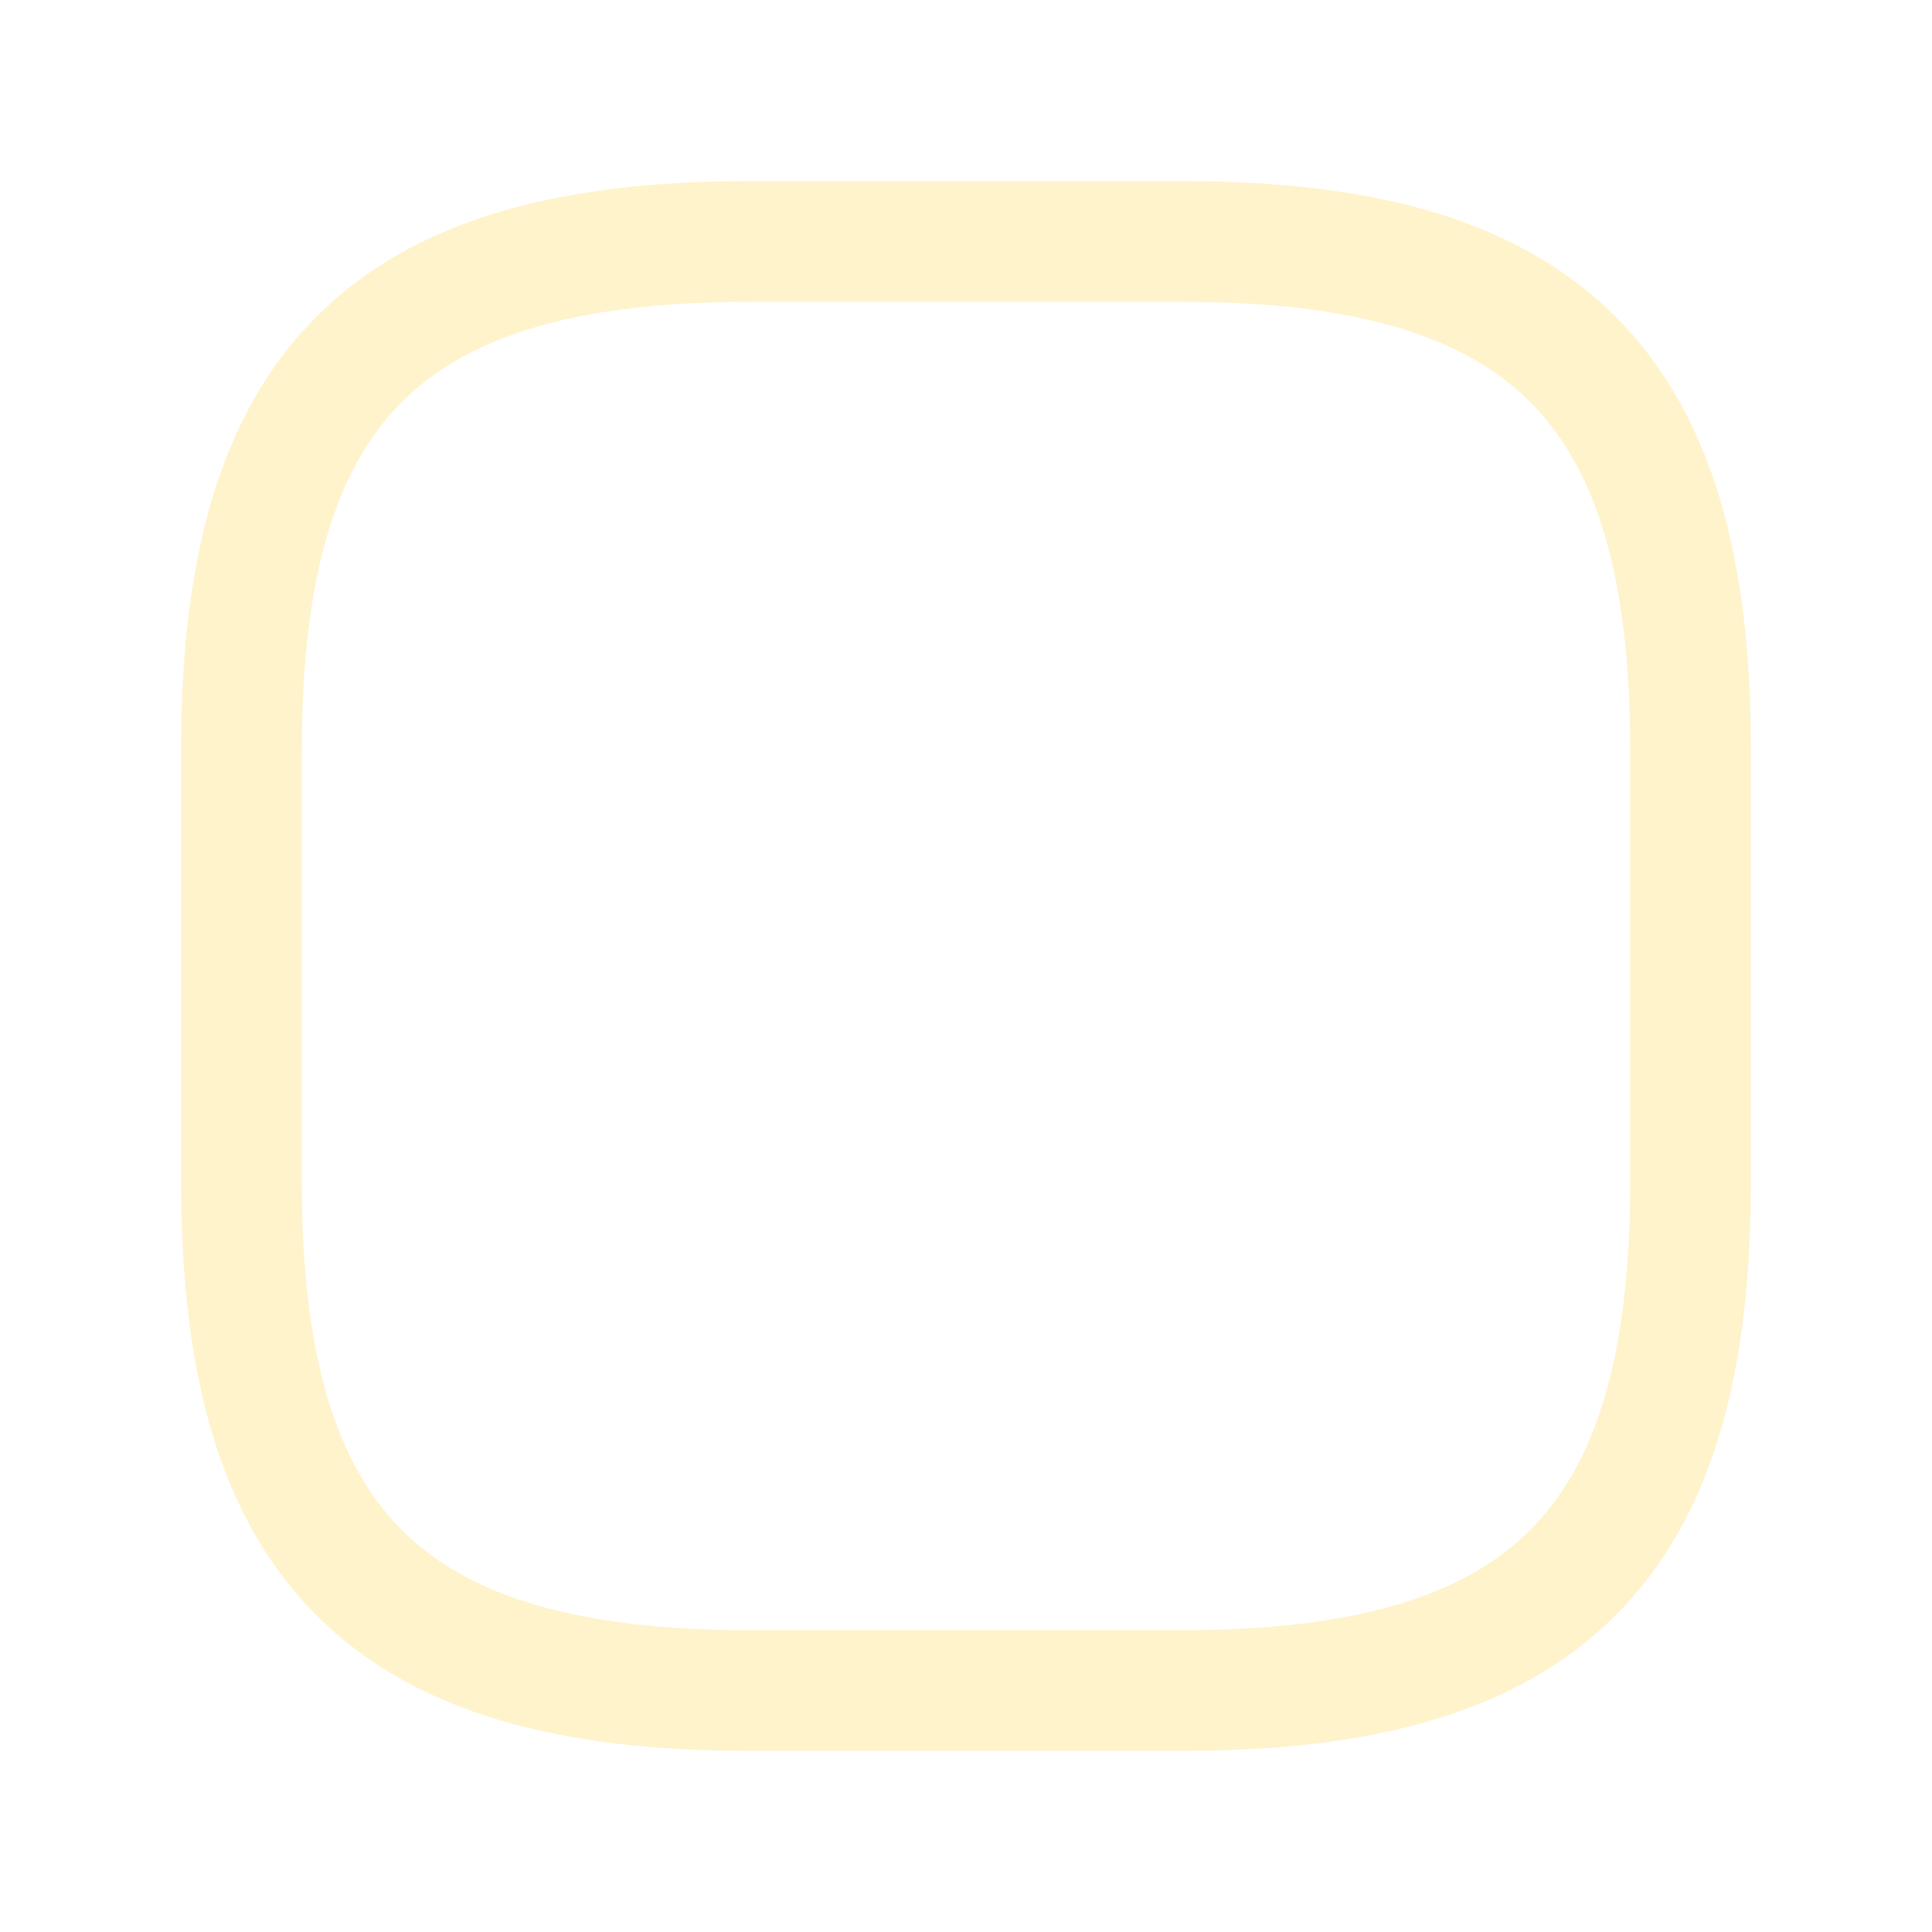
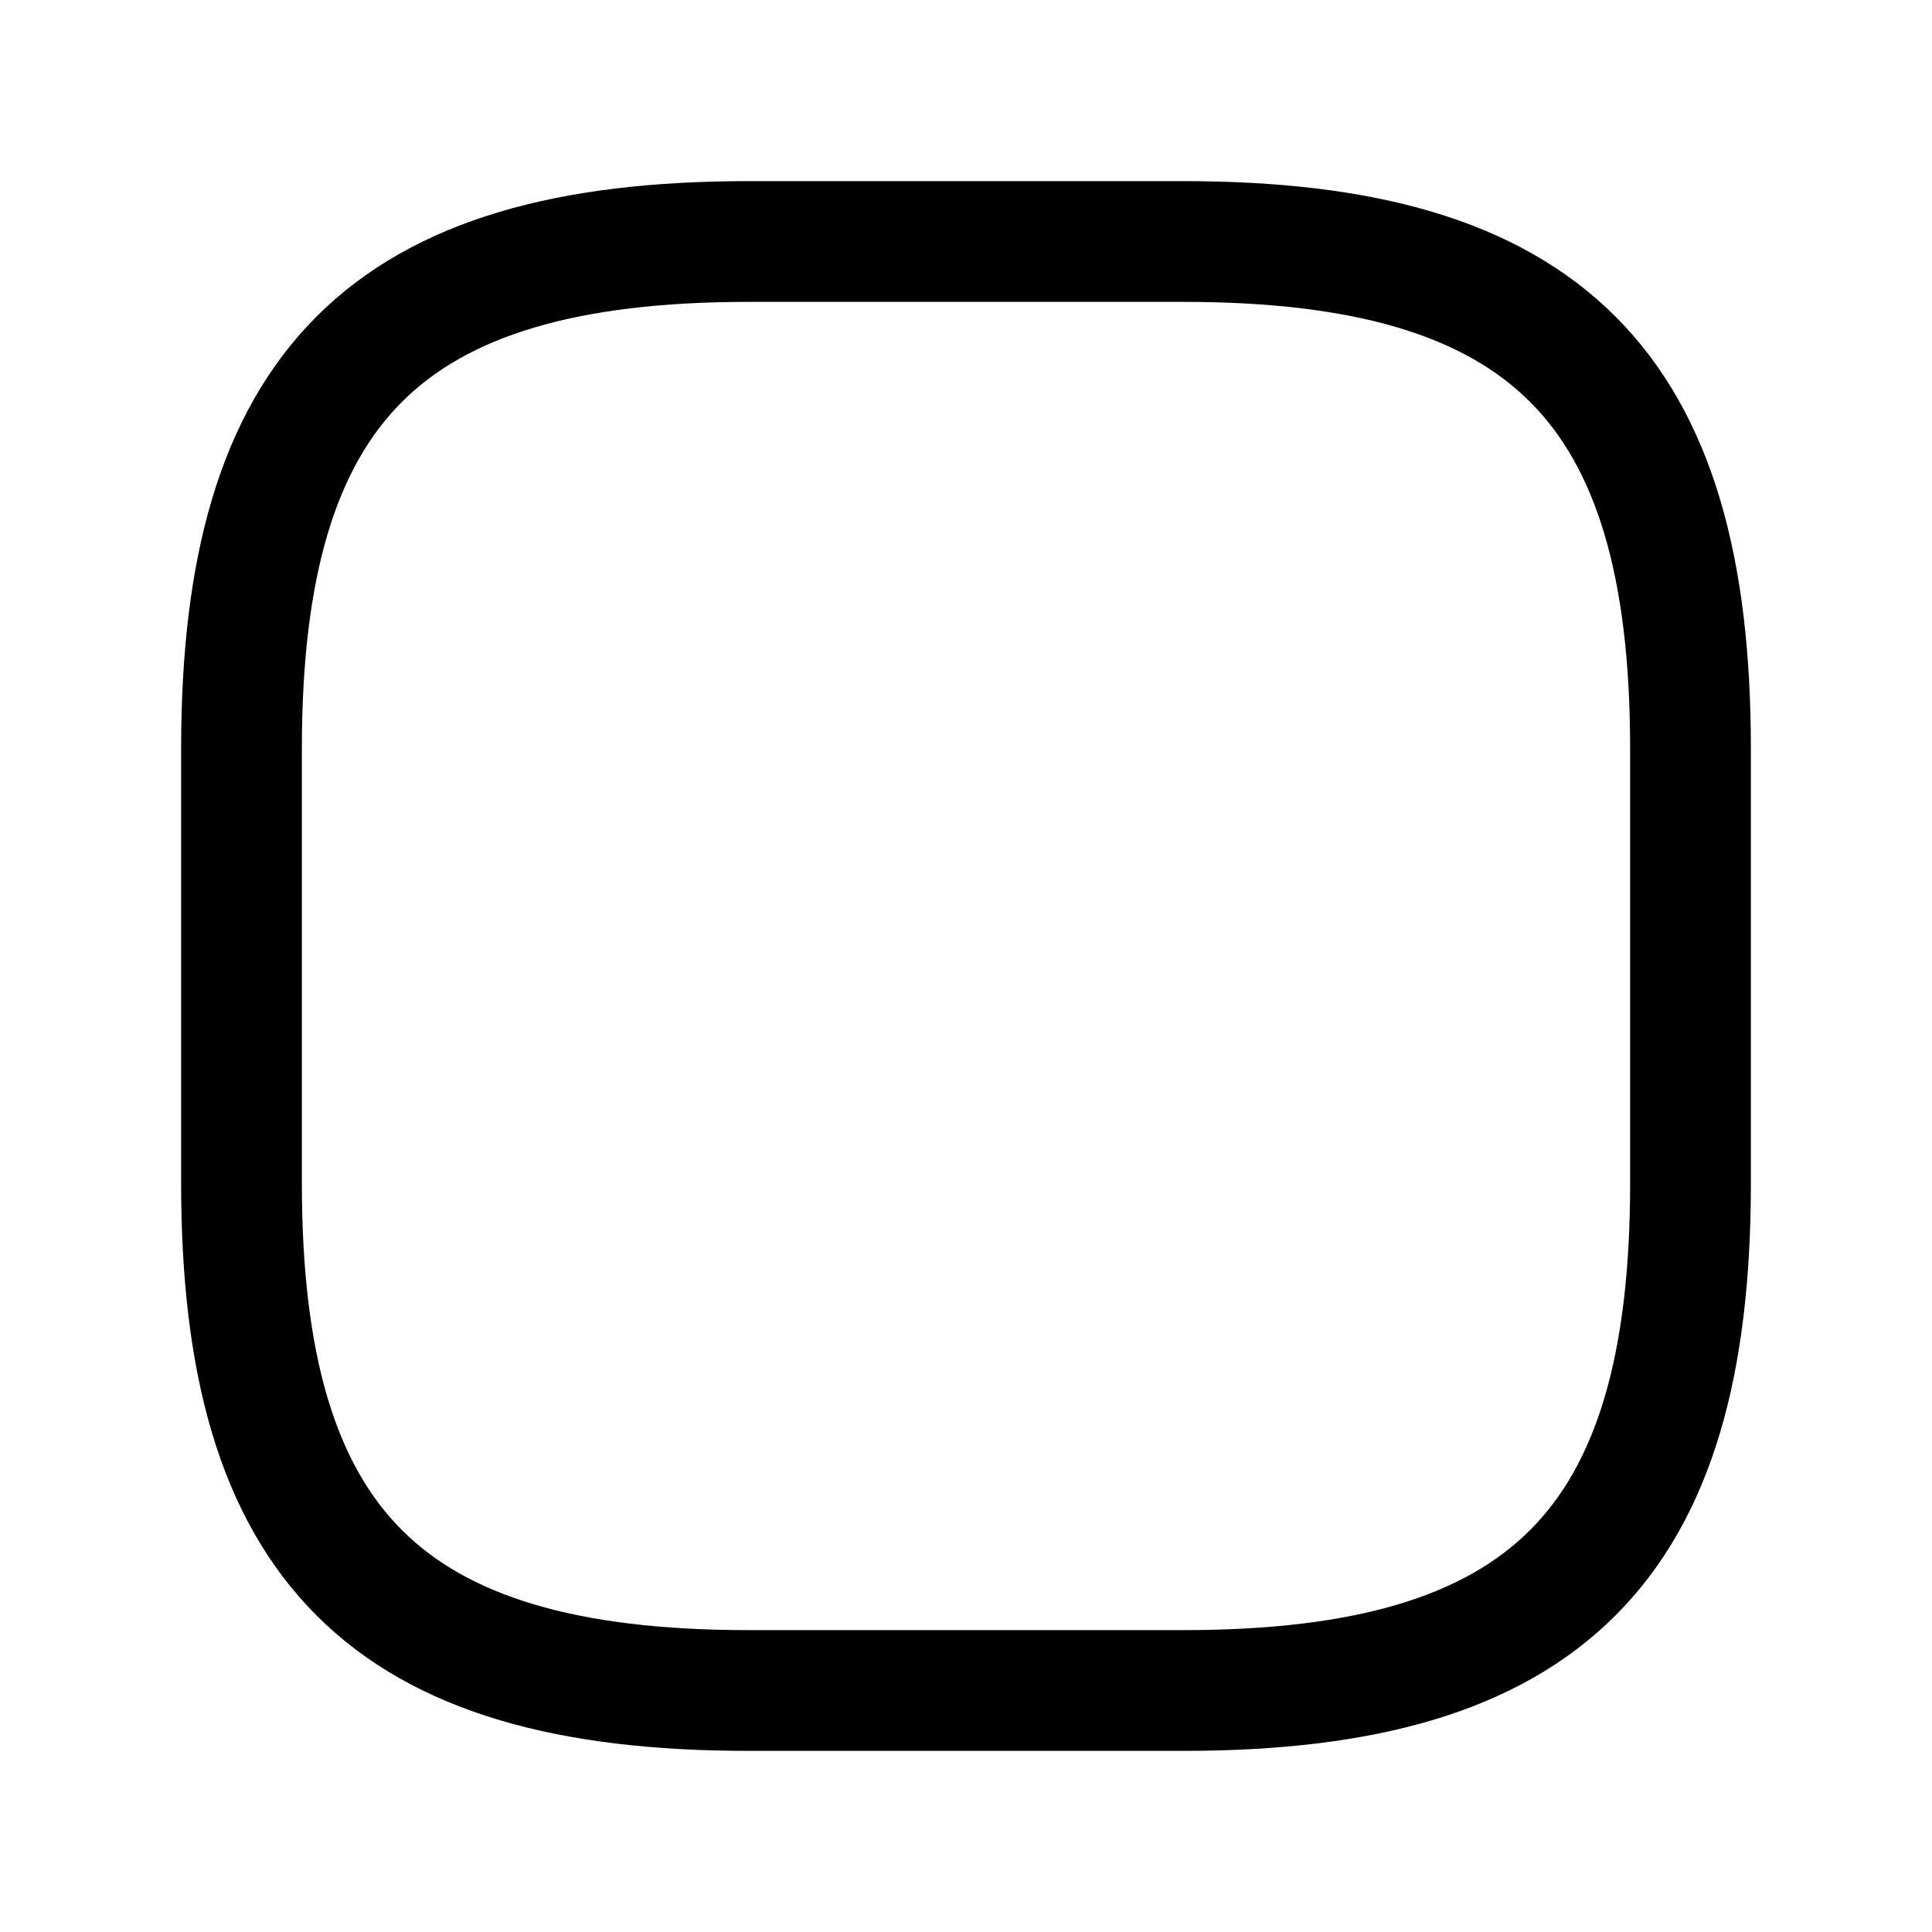
<svg xmlns="http://www.w3.org/2000/svg" width="24" height="24" viewBox="0 0 24 24">
-   <defs>
-     <style>.a,.b{fill:none;}.b{stroke:#fff3cc;stroke-linecap:round;stroke-linejoin:round;stroke-width:1.5px;}</style>
-   </defs>
-   <path class="a" d="M0,0H24V24H0Z" />
-   <path class="b" d="M6.3,18h5.4c4.5,0,6.3-1.8,6.3-6.3V6.3C18,1.8,16.2,0,11.7,0H6.3C1.8,0,0,1.8,0,6.3v5.4C0,16.2,1.8,18,6.3,18Z" transform="translate(3 3)" />
+   <path d="M0,0H24V24H0Z" fill="none" />
+   <path d="M6.3,18h5.4c4.5,0,6.3-1.8,6.3-6.3V6.3C18,1.8,16.2,0,11.7,0H6.3C1.8,0,0,1.8,0,6.3v5.4C0,16.2,1.8,18,6.3,18Z" transform="translate(3 3)" fill="none" stroke="#000000" stroke-linecap="round" stroke-linejoin="round" stroke-width="1.5" />
</svg>
